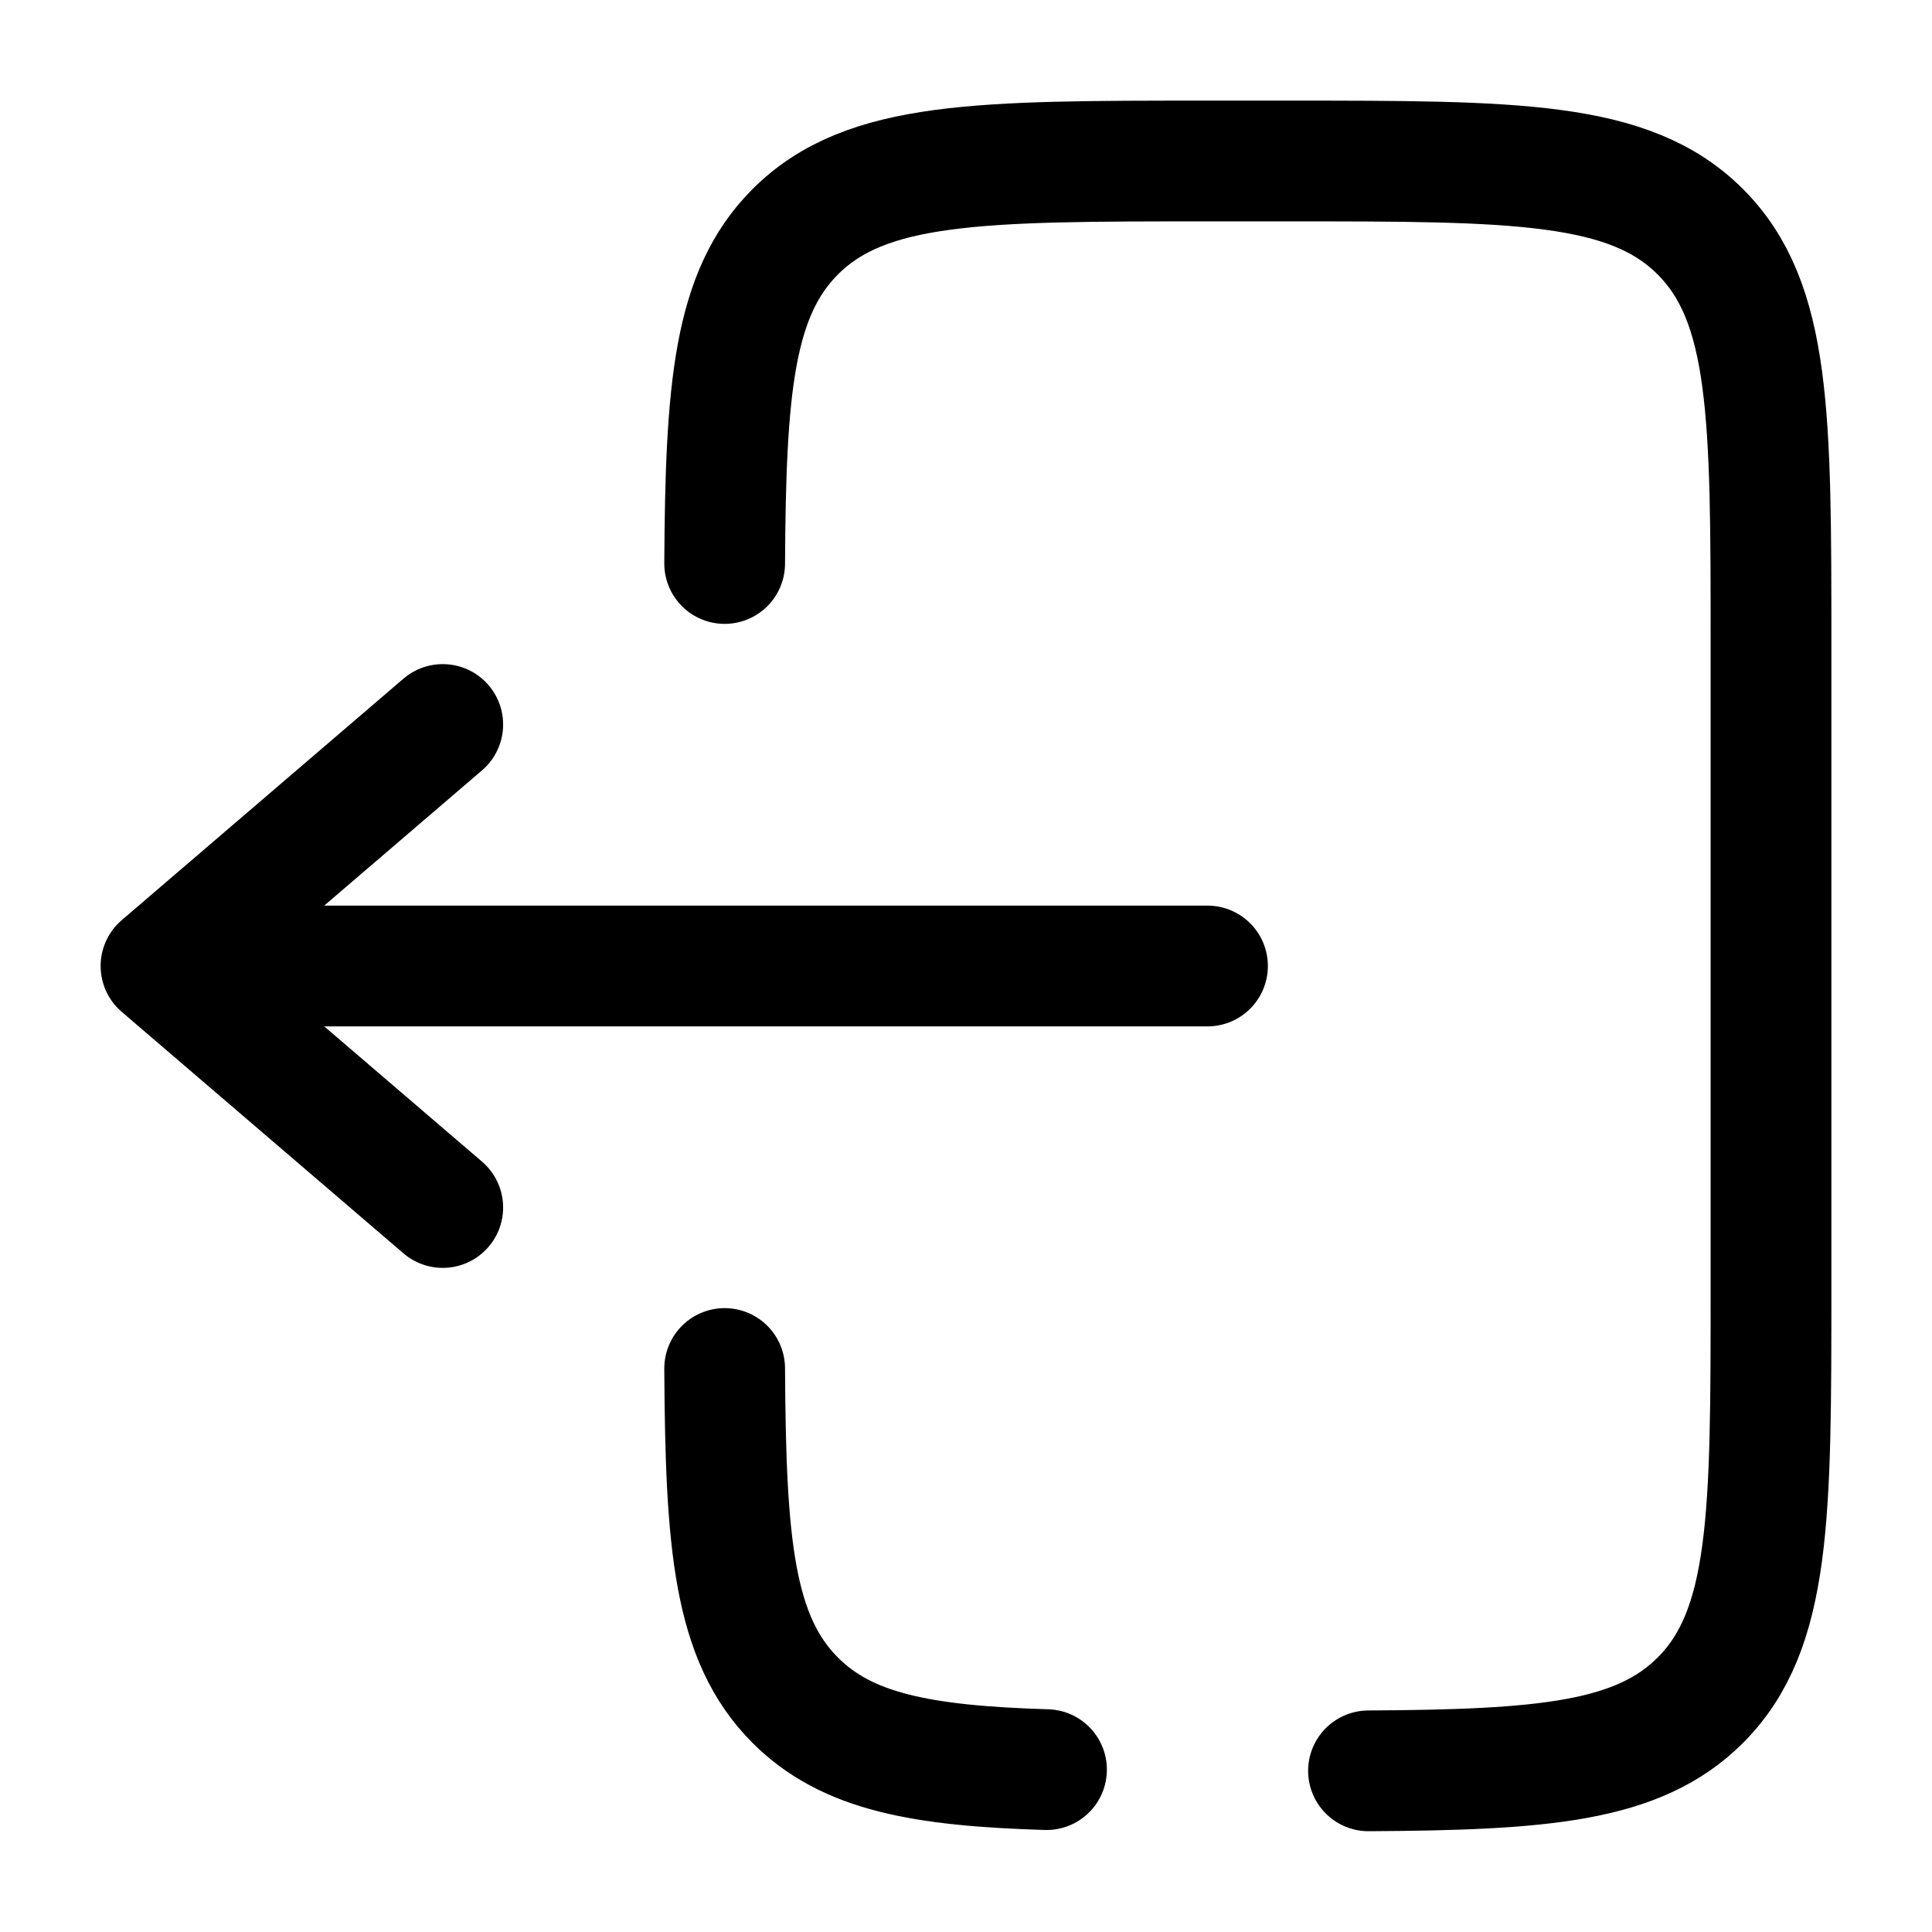
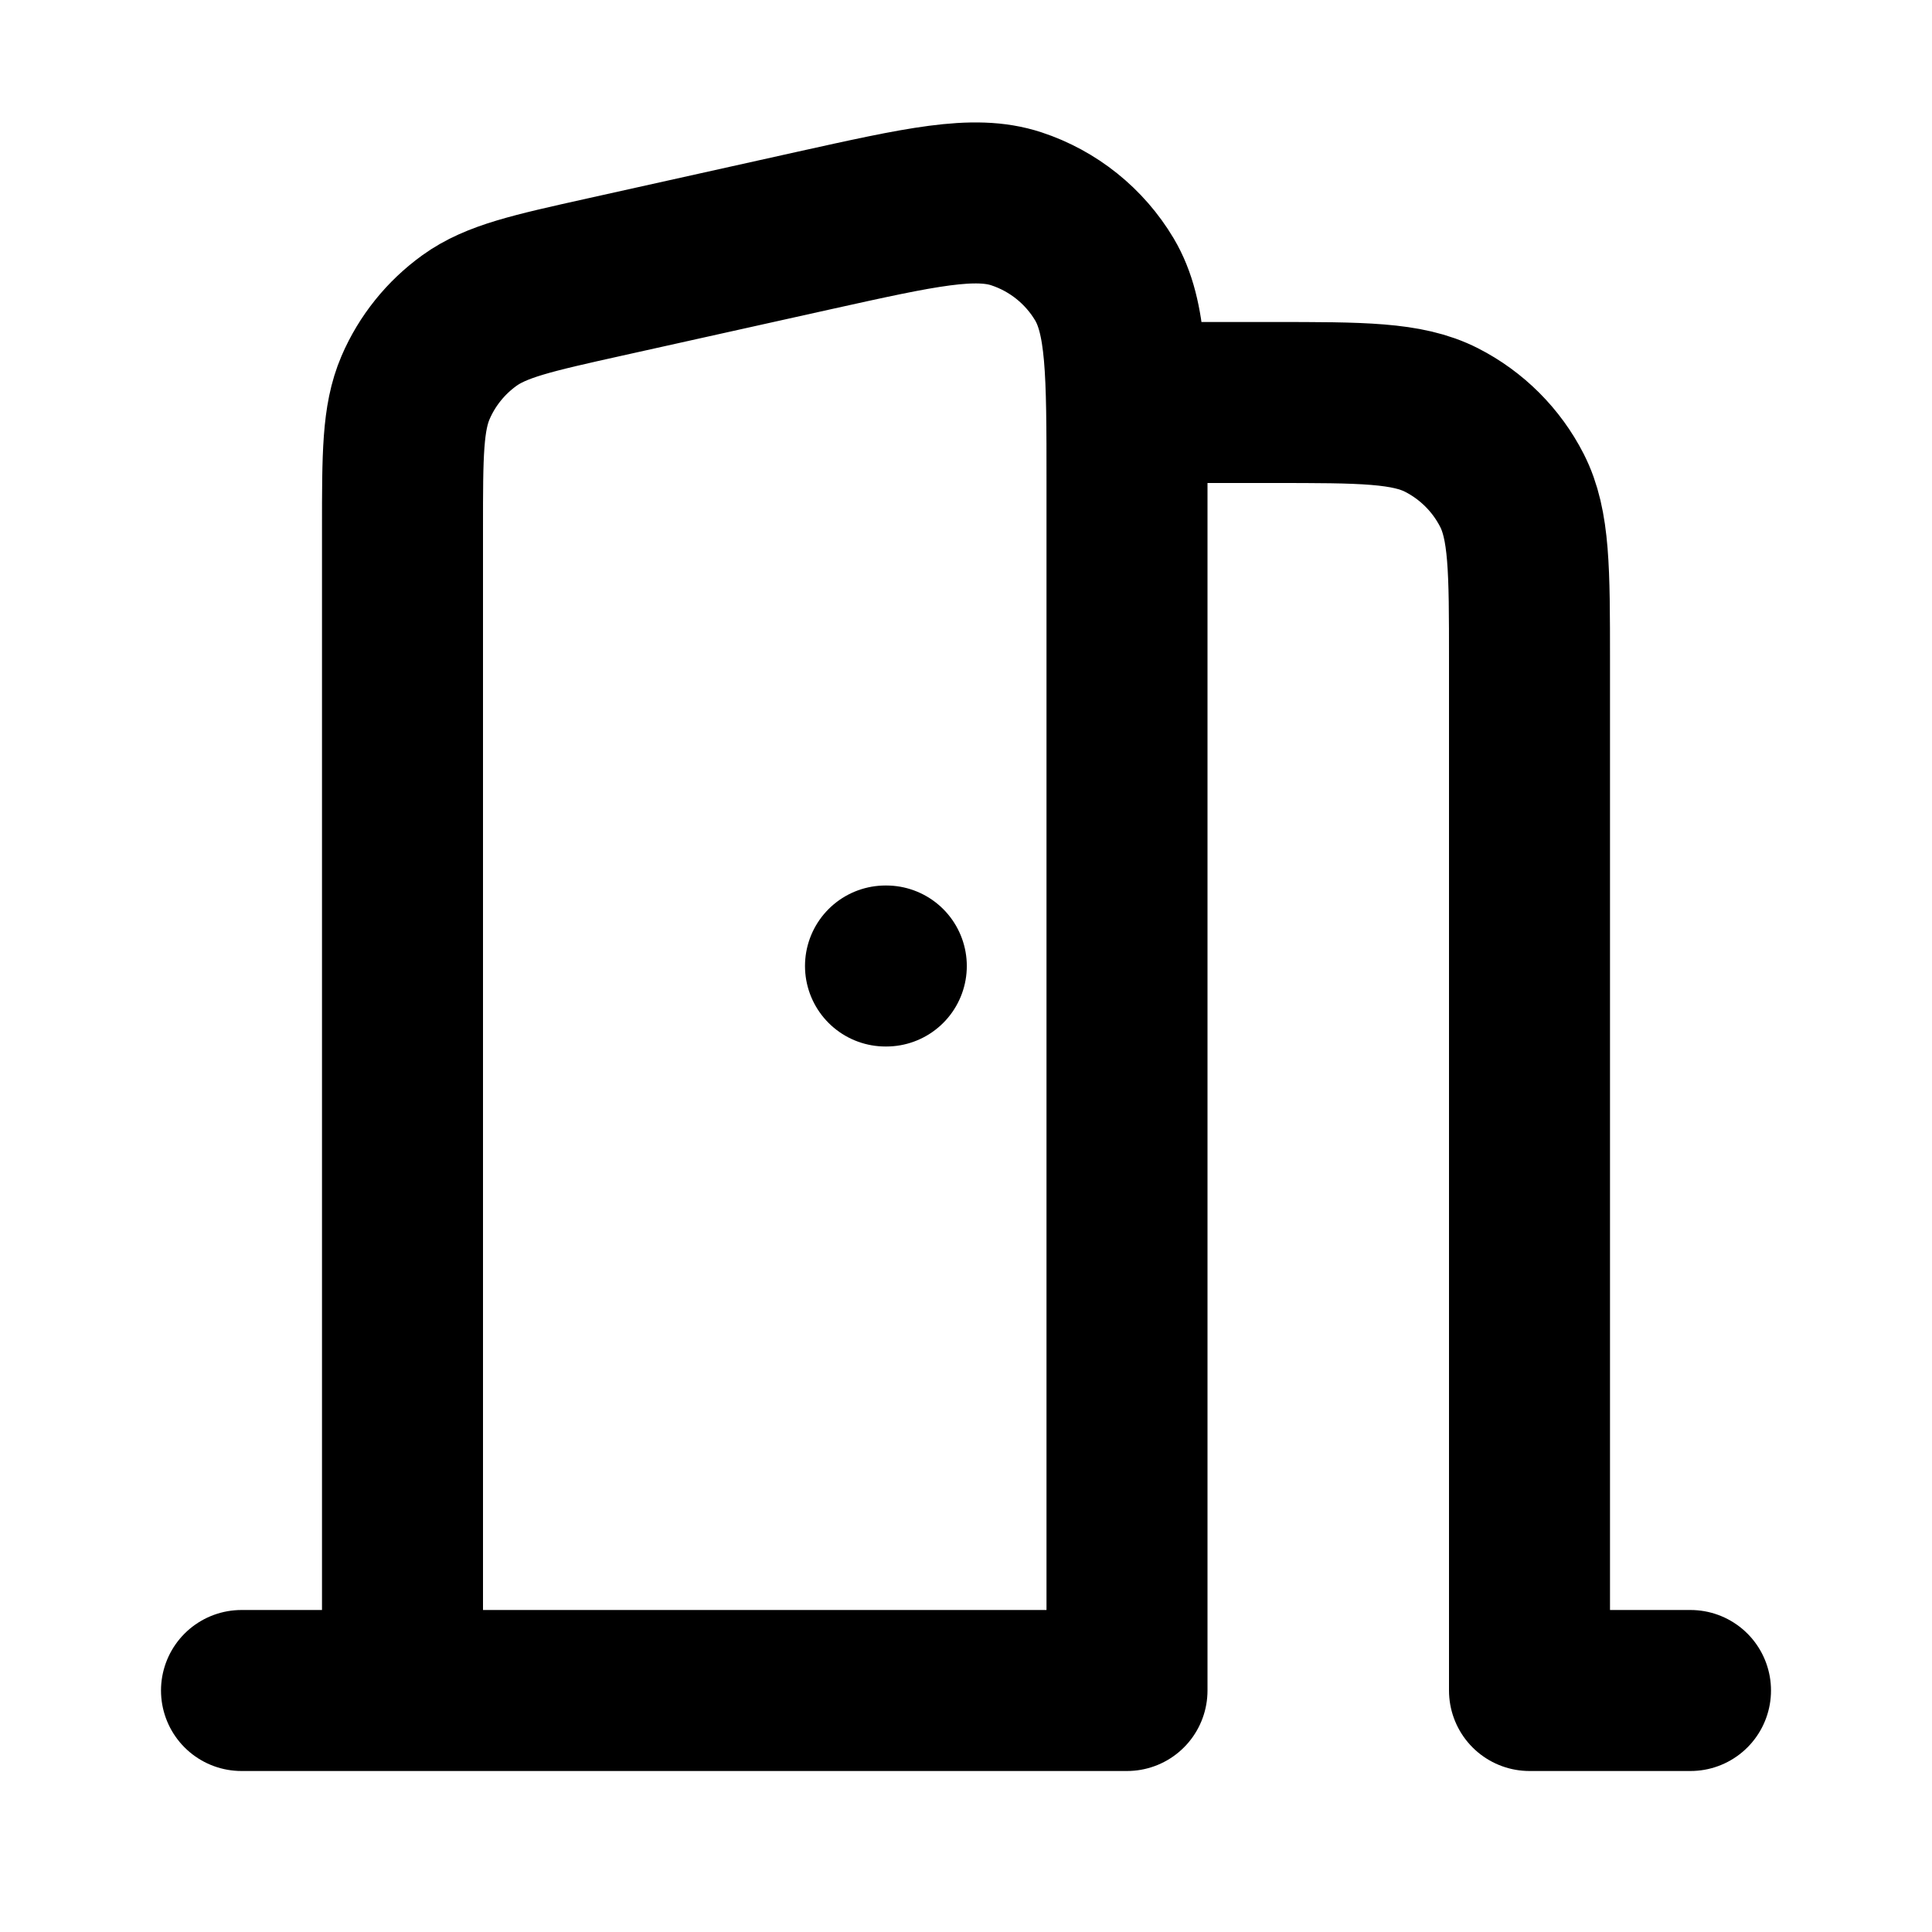
<svg xmlns="http://www.w3.org/2000/svg" width="800px" height="800px" viewBox="0 0 24 24" fill="none">
-   <path d="M15 12L2 12M2 12L5.5 9M2 12L5.5 15" stroke="black" stroke-width="1.5" stroke-linecap="round" stroke-linejoin="round" />
-   <path d="M9.002 7C9.014 4.825 9.111 3.647 9.879 2.879C10.758 2 12.172 2 15 2L16 2C18.829 2 20.243 2 21.122 2.879C22 3.757 22 5.172 22 8L22 16C22 18.828 22 20.243 21.122 21.121C20.353 21.89 19.175 21.986 17 21.998M9.002 17C9.014 19.175 9.111 20.353 9.879 21.121C10.52 21.763 11.447 21.936 13 21.983" stroke="black" stroke-width="1.5" stroke-linecap="round" />
+   <path d="M3 21L14 21V5.989C14 4.625 14 3.943 13.719 3.47C13.472 3.056 13.084 2.745 12.626 2.594C12.103 2.422 11.437 2.57 10.106 2.865L7.506 3.443C6.612 3.642 6.165 3.741 5.831 3.982C5.537 4.194 5.305 4.482 5.162 4.815C5 5.193 5 5.651 5 6.567V21M13.994 5H15.8C16.92 5 17.48 5 17.908 5.218C18.284 5.41 18.59 5.716 18.782 6.092C19 6.52 19 7.08 19 8.2V21H21M11 12H11.01" stroke="#000000" stroke-width="2" stroke-linecap="round" stroke-linejoin="round" />
</svg>
